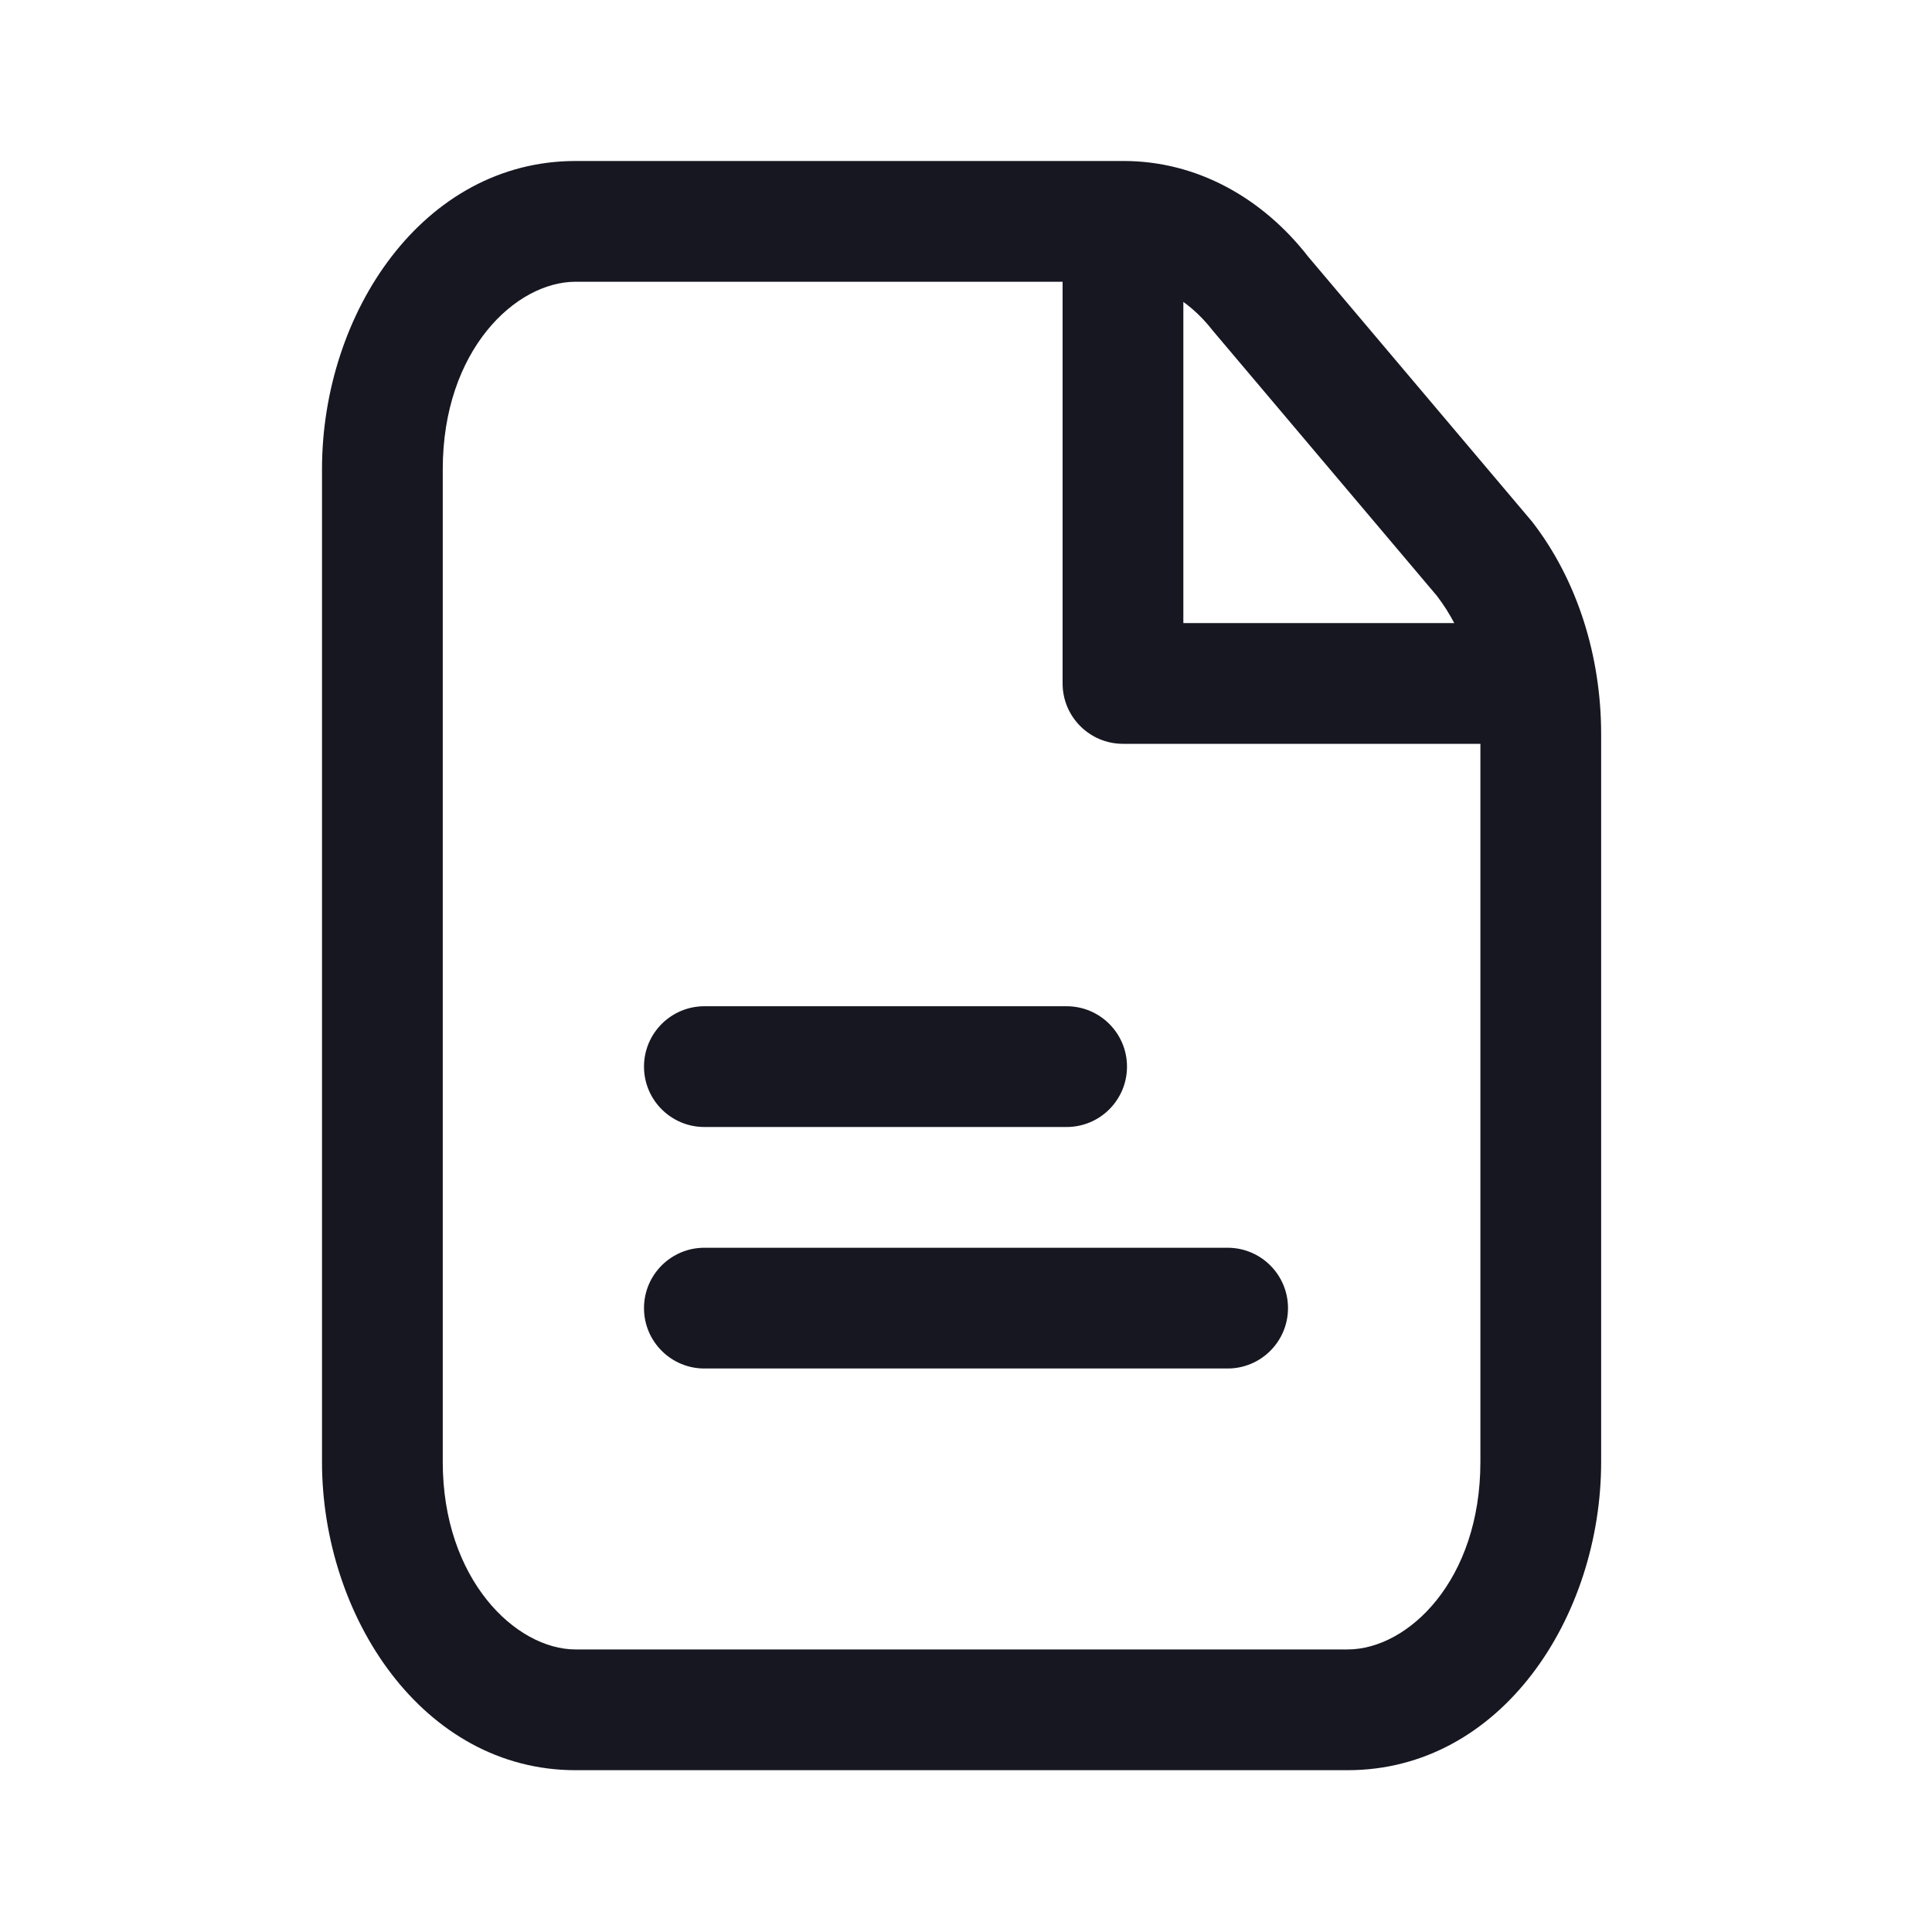
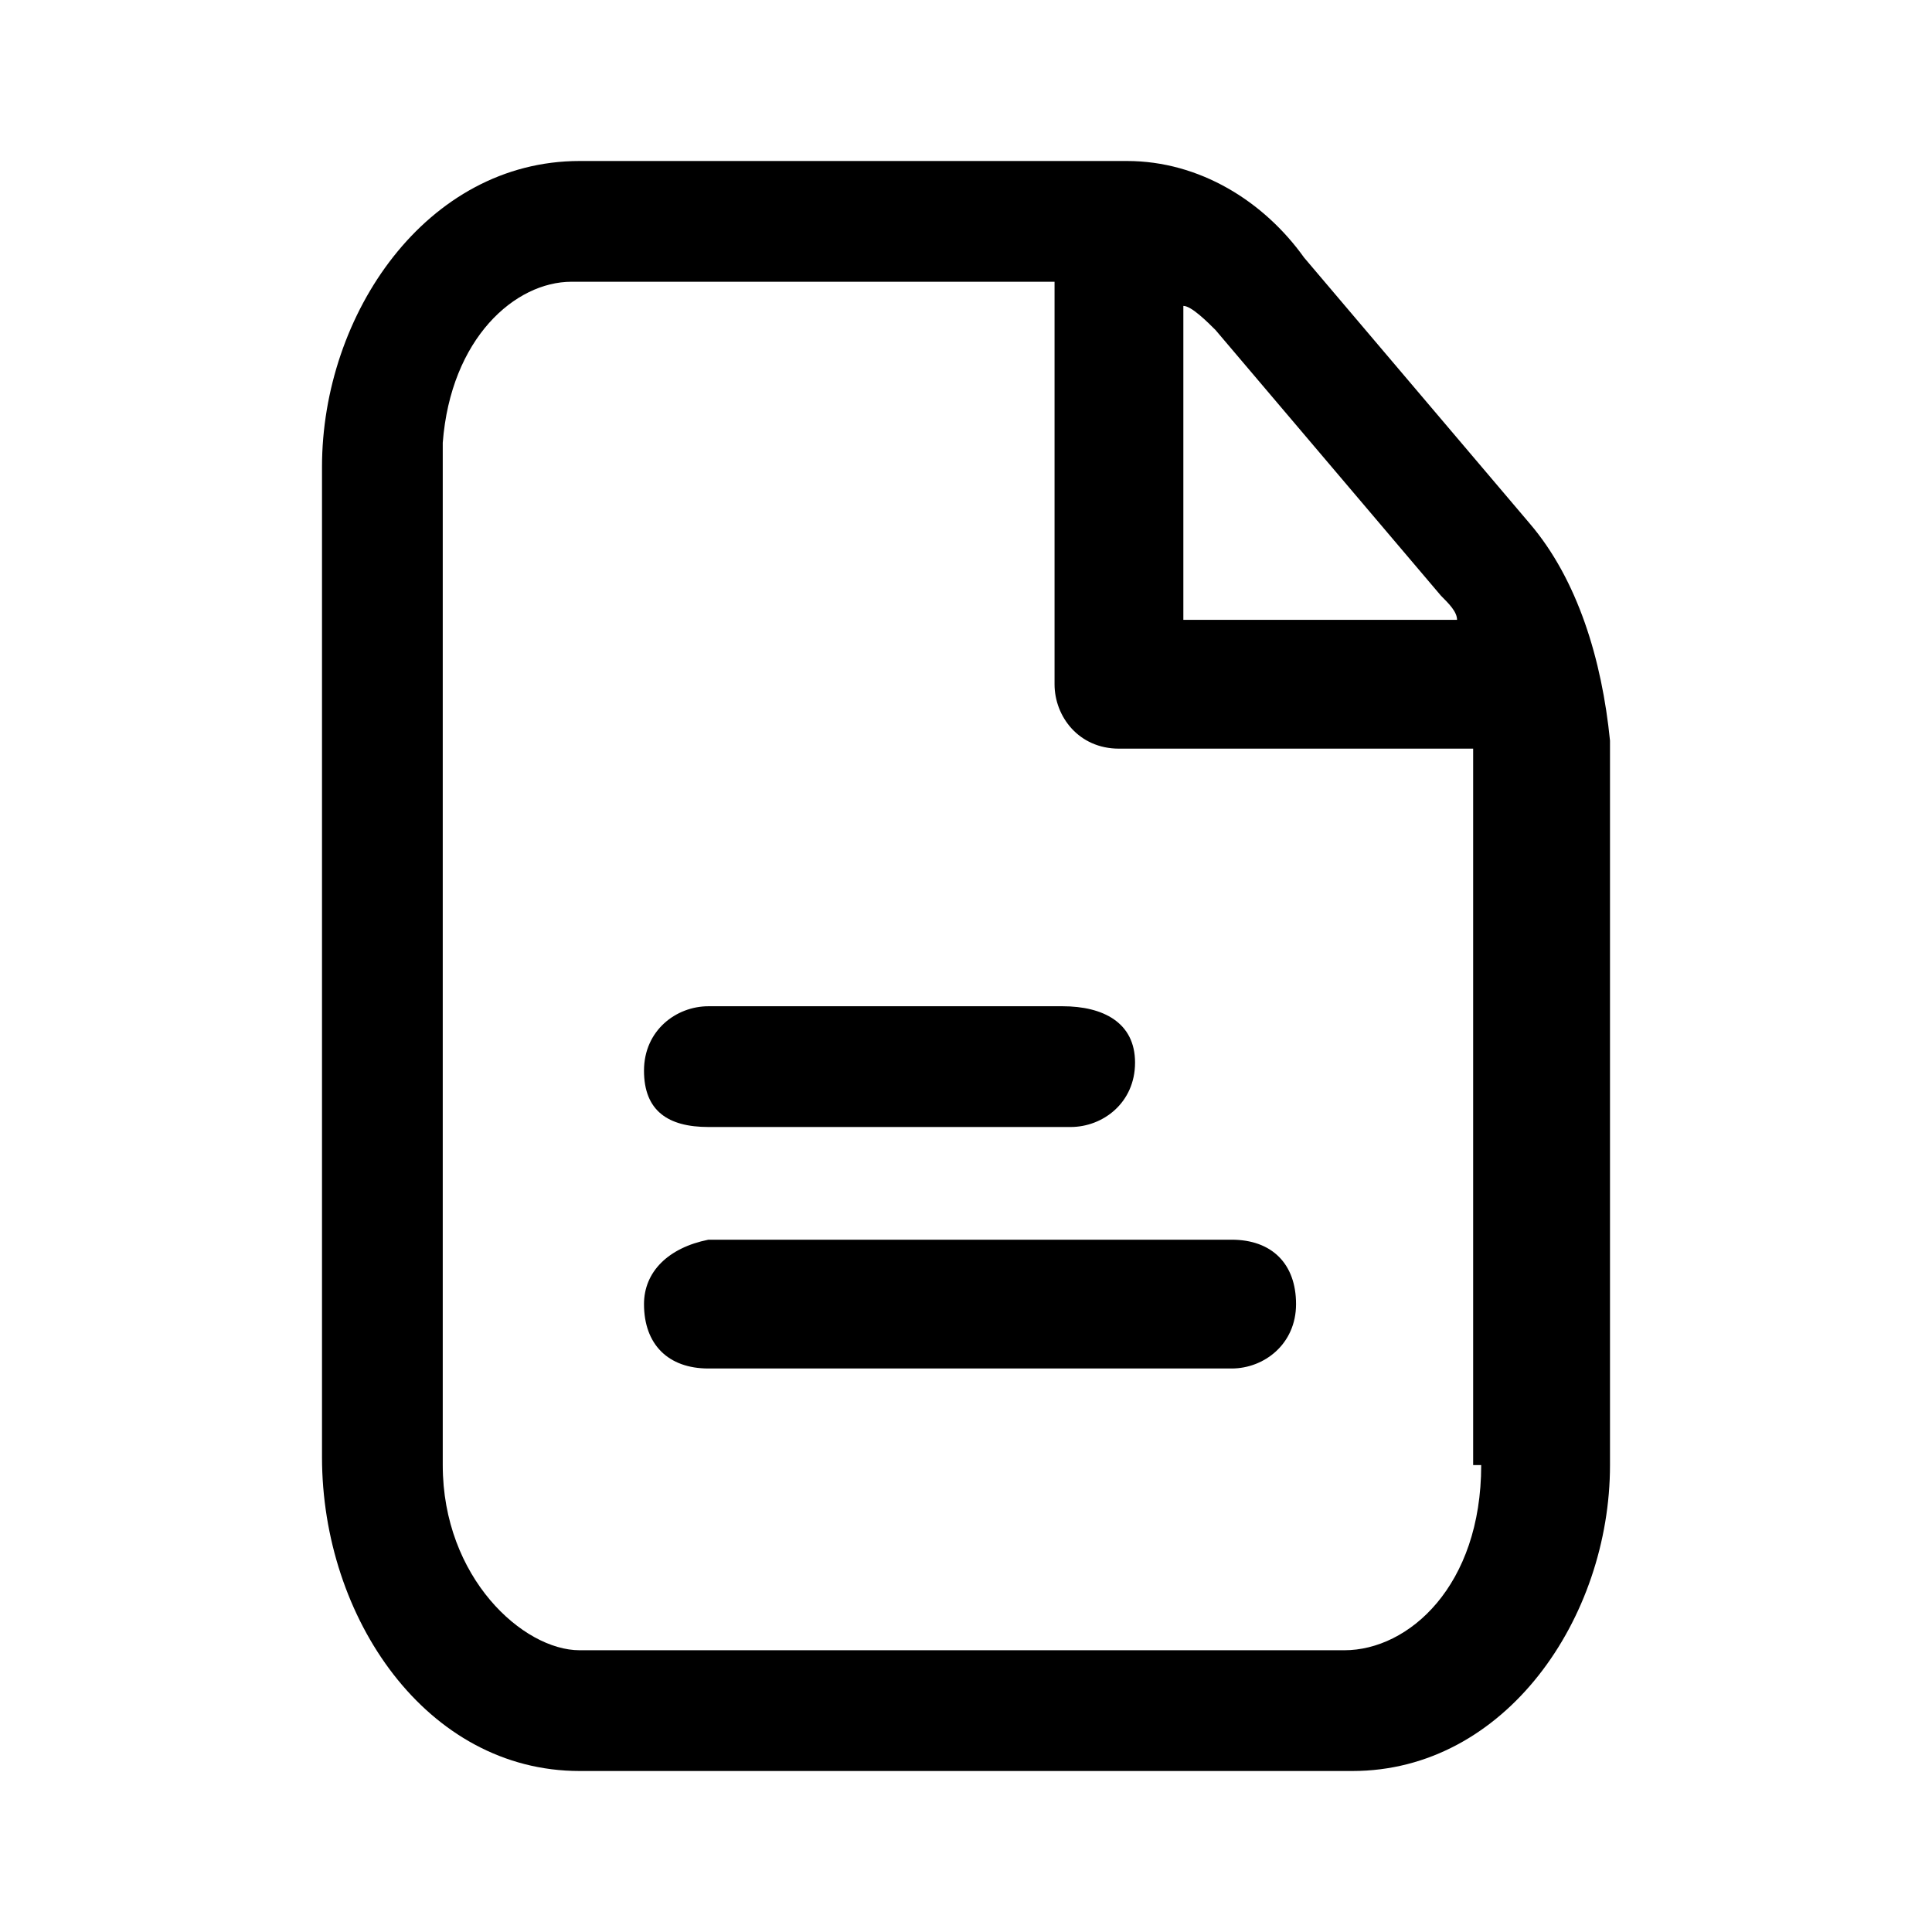
<svg xmlns="http://www.w3.org/2000/svg" width="24" height="24" viewBox="0 0 24 24" fill="none">
-   <path fill-rule="evenodd" clip-rule="evenodd" d="M7.15 3.5C6.405 3.5 5.5 4.352 5.5 5.83V18.16C5.5 19.621 6.408 20.49 7.15 20.49H16.74C17.491 20.49 18.39 19.632 18.39 18.16V9.12C18.39 8.446 18.183 7.833 17.848 7.4L15.068 4.11C14.739 3.686 14.335 3.5 13.96 3.5H7.15ZM4 5.83C4 3.888 5.255 2 7.15 2H13.96C14.864 2 15.681 2.455 16.252 3.19M16.252 3.19L19.032 6.48C19.596 7.207 19.89 8.155 19.89 9.12V18.16C19.89 20.088 18.648 21.99 16.74 21.99H7.15C5.252 21.99 4 20.079 4 18.16V5.83" fill="#161721" />
-   <path fill-rule="evenodd" clip-rule="evenodd" d="M8 16.25C8 15.836 8.336 15.5 8.75 15.5H15.25C15.664 15.5 16 15.836 16 16.25C16 16.664 15.664 17 15.25 17H8.75C8.336 17 8 16.664 8 16.25Z" fill="#161721" />
-   <path fill-rule="evenodd" clip-rule="evenodd" d="M8 13.25C8 12.836 8.336 12.5 8.75 12.5H13.25C13.664 12.5 14 12.836 14 13.25C14 13.664 13.664 14 13.25 14H8.75C8.336 14 8 13.664 8 13.25Z" fill="#161721" />
-   <path fill-rule="evenodd" clip-rule="evenodd" d="M13.95 2.5C14.364 2.5 14.7 2.836 14.7 3.25V7.74H18.5C18.914 7.74 19.25 8.076 19.25 8.49C19.25 8.904 18.914 9.24 18.5 9.24H13.95C13.536 9.24 13.2 8.904 13.2 8.49V3.25C13.2 2.836 13.536 2.5 13.95 2.5Z" fill="#161721" />
+   <path fill="none" d="M13.2,8.5v-5h-6c-0.7,0-1.5,0.7-1.6,2c0,0.1,0,0.2,0,0.3v12.3c0,1.5,0.9,2.3,1.7,2.3h9.6   c0.8,0,1.7-0.9,1.7-2.3V9.2H14C13.5,9.2,13.2,8.9,13.2,8.5z M16,16.2c0,0.4-0.3,0.8-0.8,0.8H8.8C8.3,17,8,16.7,8,16.2   s0.3-0.8,0.8-0.8h6.5C15.7,15.5,16,15.8,16,16.2z M13.2,14H8.8C8.3,14,8,13.7,8,13.2s0.3-0.8,0.8-0.8h4.5c0.4,0,0.8,0.3,0.8,0.8   S13.7,14,13.2,14z" />
+   <path fill="none" d="M17.8,7.4l-2.8-3.3C15,4,14.8,3.8,14.7,3.8v4h3.4C18,7.6,17.9,7.5,17.8,7.4z" />
+   <path fill="currentColor" d="M13.2,12.5H8.8c-0.4,0-0.8,0.3-0.8,0.8S8.3,14,8.8,14h4.5c0.4,0,0.8-0.3,0.8-0.8S13.7,12.5,13.2,12.5z" />
+   <path fill="currentColor" d="M8,16.2C8,16.7,8.3,17,8.8,17h6.5c0.4,0,0.8-0.3,0.8-0.8s-0.3-0.8-0.8-0.8H8.8C8.3,15.5,8,15.8,8,16.2z" />
+   <path fill="currentColor" d="M19,6.5l-2.8-3.3C15.7,2.5,14.9,2,14,2H7.2C5.3,2,4,3.9,4,5.8v12.3C4,20.1,5.3,22,7.2,22h9.6   c1.9,0,3.2-1.9,3.2-3.8v-9C19.9,8.2,19.6,7.2,19,6.5z M14.7,3.8C14.8,3.8,15,4,15.1,4.1l2.8,3.3c0.1,0.1,0.2,0.2,0.2,0.3h-3.4V3.8z    M18.4,18.2c0,1.5-0.9,2.3-1.7,2.3H7.2c-0.7,0-1.7-0.9-1.7-2.3V5.8c0-0.1,0-0.2,0-0.3c0.1-1.3,0.9-2,1.6-2h6v5   c0,0.4,0.3,0.8,0.8,0.8h4.4V18.2z" />
</svg>
